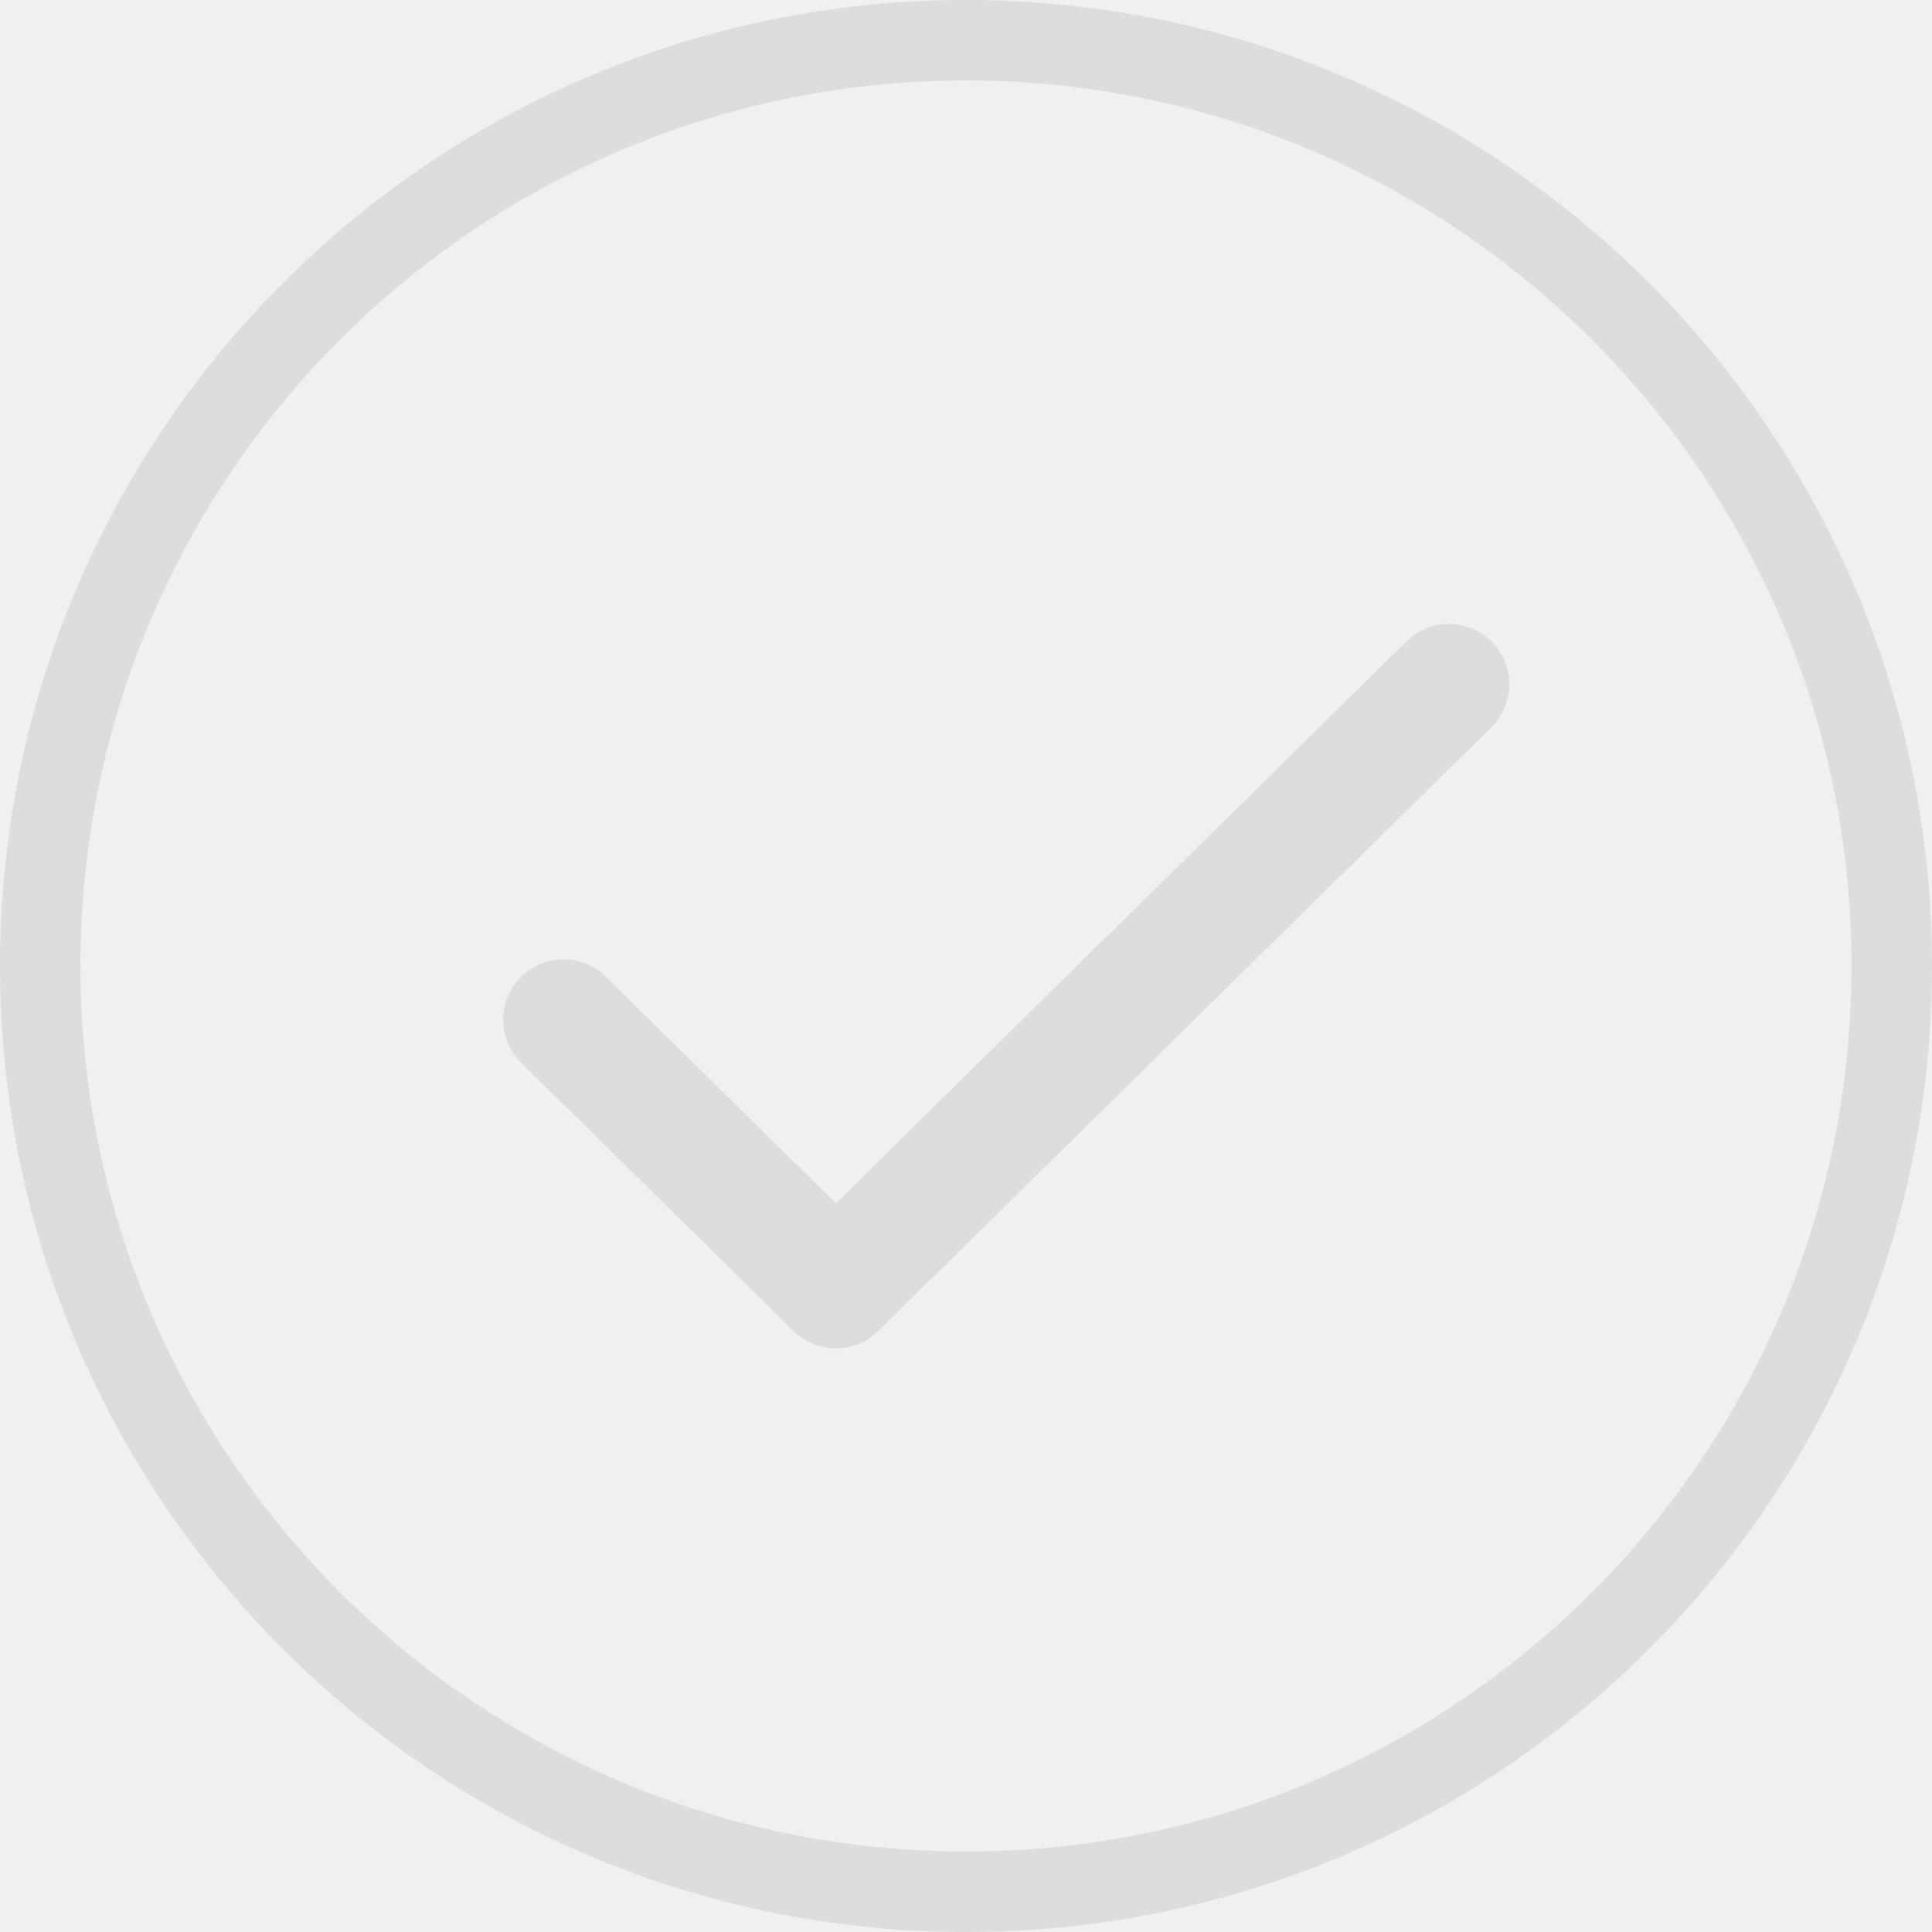
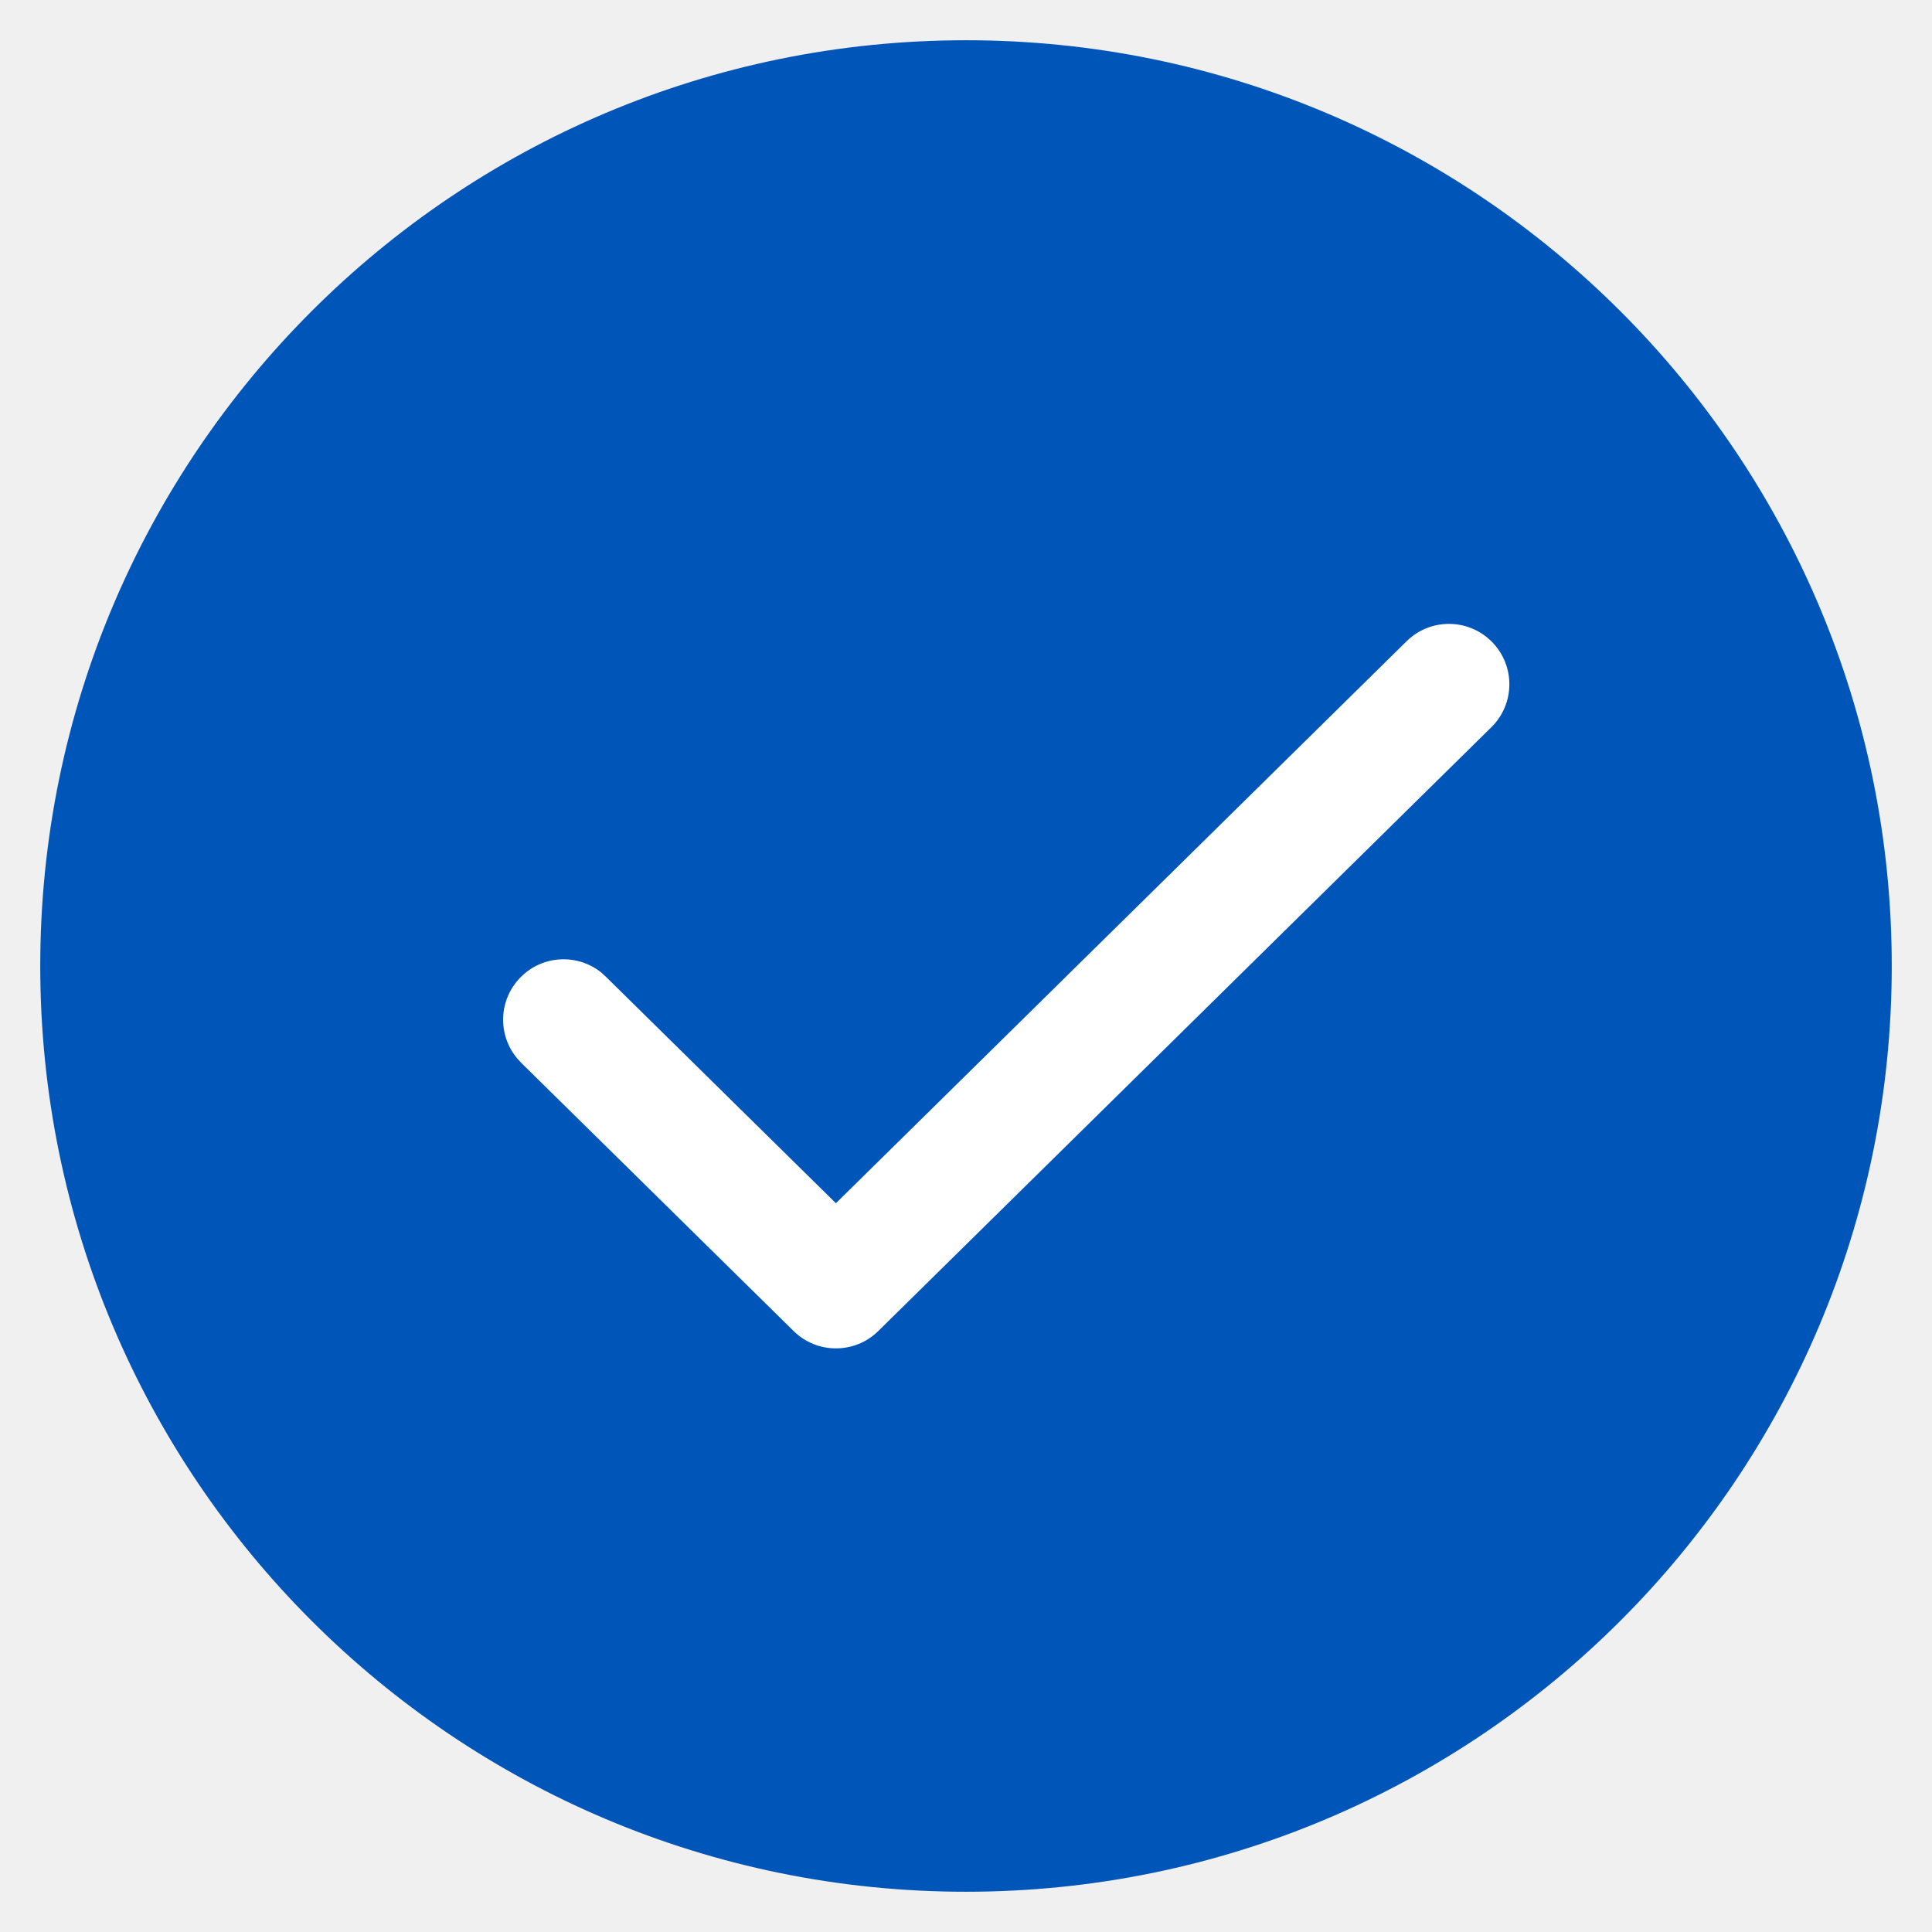
<svg xmlns="http://www.w3.org/2000/svg" width="24" height="24" viewBox="0 0 24 24" fill="none">
-   <g clip-path="url(#clip0_42_1787)">
-     <path d="M23 12C23 5.925 18.075 1 12 1C5.925 1 1 5.925 1 12C1 18.075 5.925 23 12 23C18.075 23 23 18.075 23 12ZM24 12C24 18.627 18.627 24 12 24C5.373 24 0 18.627 0 12C0 5.373 5.373 0 12 0C18.627 0 24 5.373 24 12Z" fill="#DDDDDD" />
-     <path d="M17.473 7.966C17.768 7.675 18.243 7.679 18.534 7.974C18.825 8.269 18.821 8.744 18.526 9.034L10.911 16.534C10.619 16.822 10.15 16.822 9.858 16.534L6.473 13.201L6.422 13.145C6.179 12.852 6.193 12.417 6.466 12.141C6.738 11.864 7.172 11.843 7.469 12.081L7.526 12.133L10.384 14.947L17.473 7.966Z" fill="#DDDDDD" />
+   <g clip-path="url(#clip0_42_1789)">
+     <path d="M12 23.5C18.351 23.5 23.5 18.351 23.5 12C23.5 5.649 18.351 0.5 12 0.5C5.649 0.5 0.5 5.649 0.5 12C0.5 18.351 5.649 23.5 12 23.5Z" fill="#0056B8" />
+     <path d="M17.473 7.966C17.768 7.675 18.243 7.679 18.534 7.974C18.825 8.269 18.821 8.744 18.526 9.034L10.911 16.534C10.619 16.822 10.15 16.822 9.858 16.534L6.473 13.201L6.422 13.145C6.179 12.852 6.193 12.417 6.466 12.141C6.738 11.864 7.172 11.843 7.469 12.081L7.526 12.133L10.384 14.947L17.473 7.966Z" fill="white" />
  </g>
  <defs>
-     <clipPath id="clip0_42_1787">
+     <clipPath id="clip0_42_1789">
      <rect width="24" height="24" fill="white" />
    </clipPath>
  </defs>
</svg>
